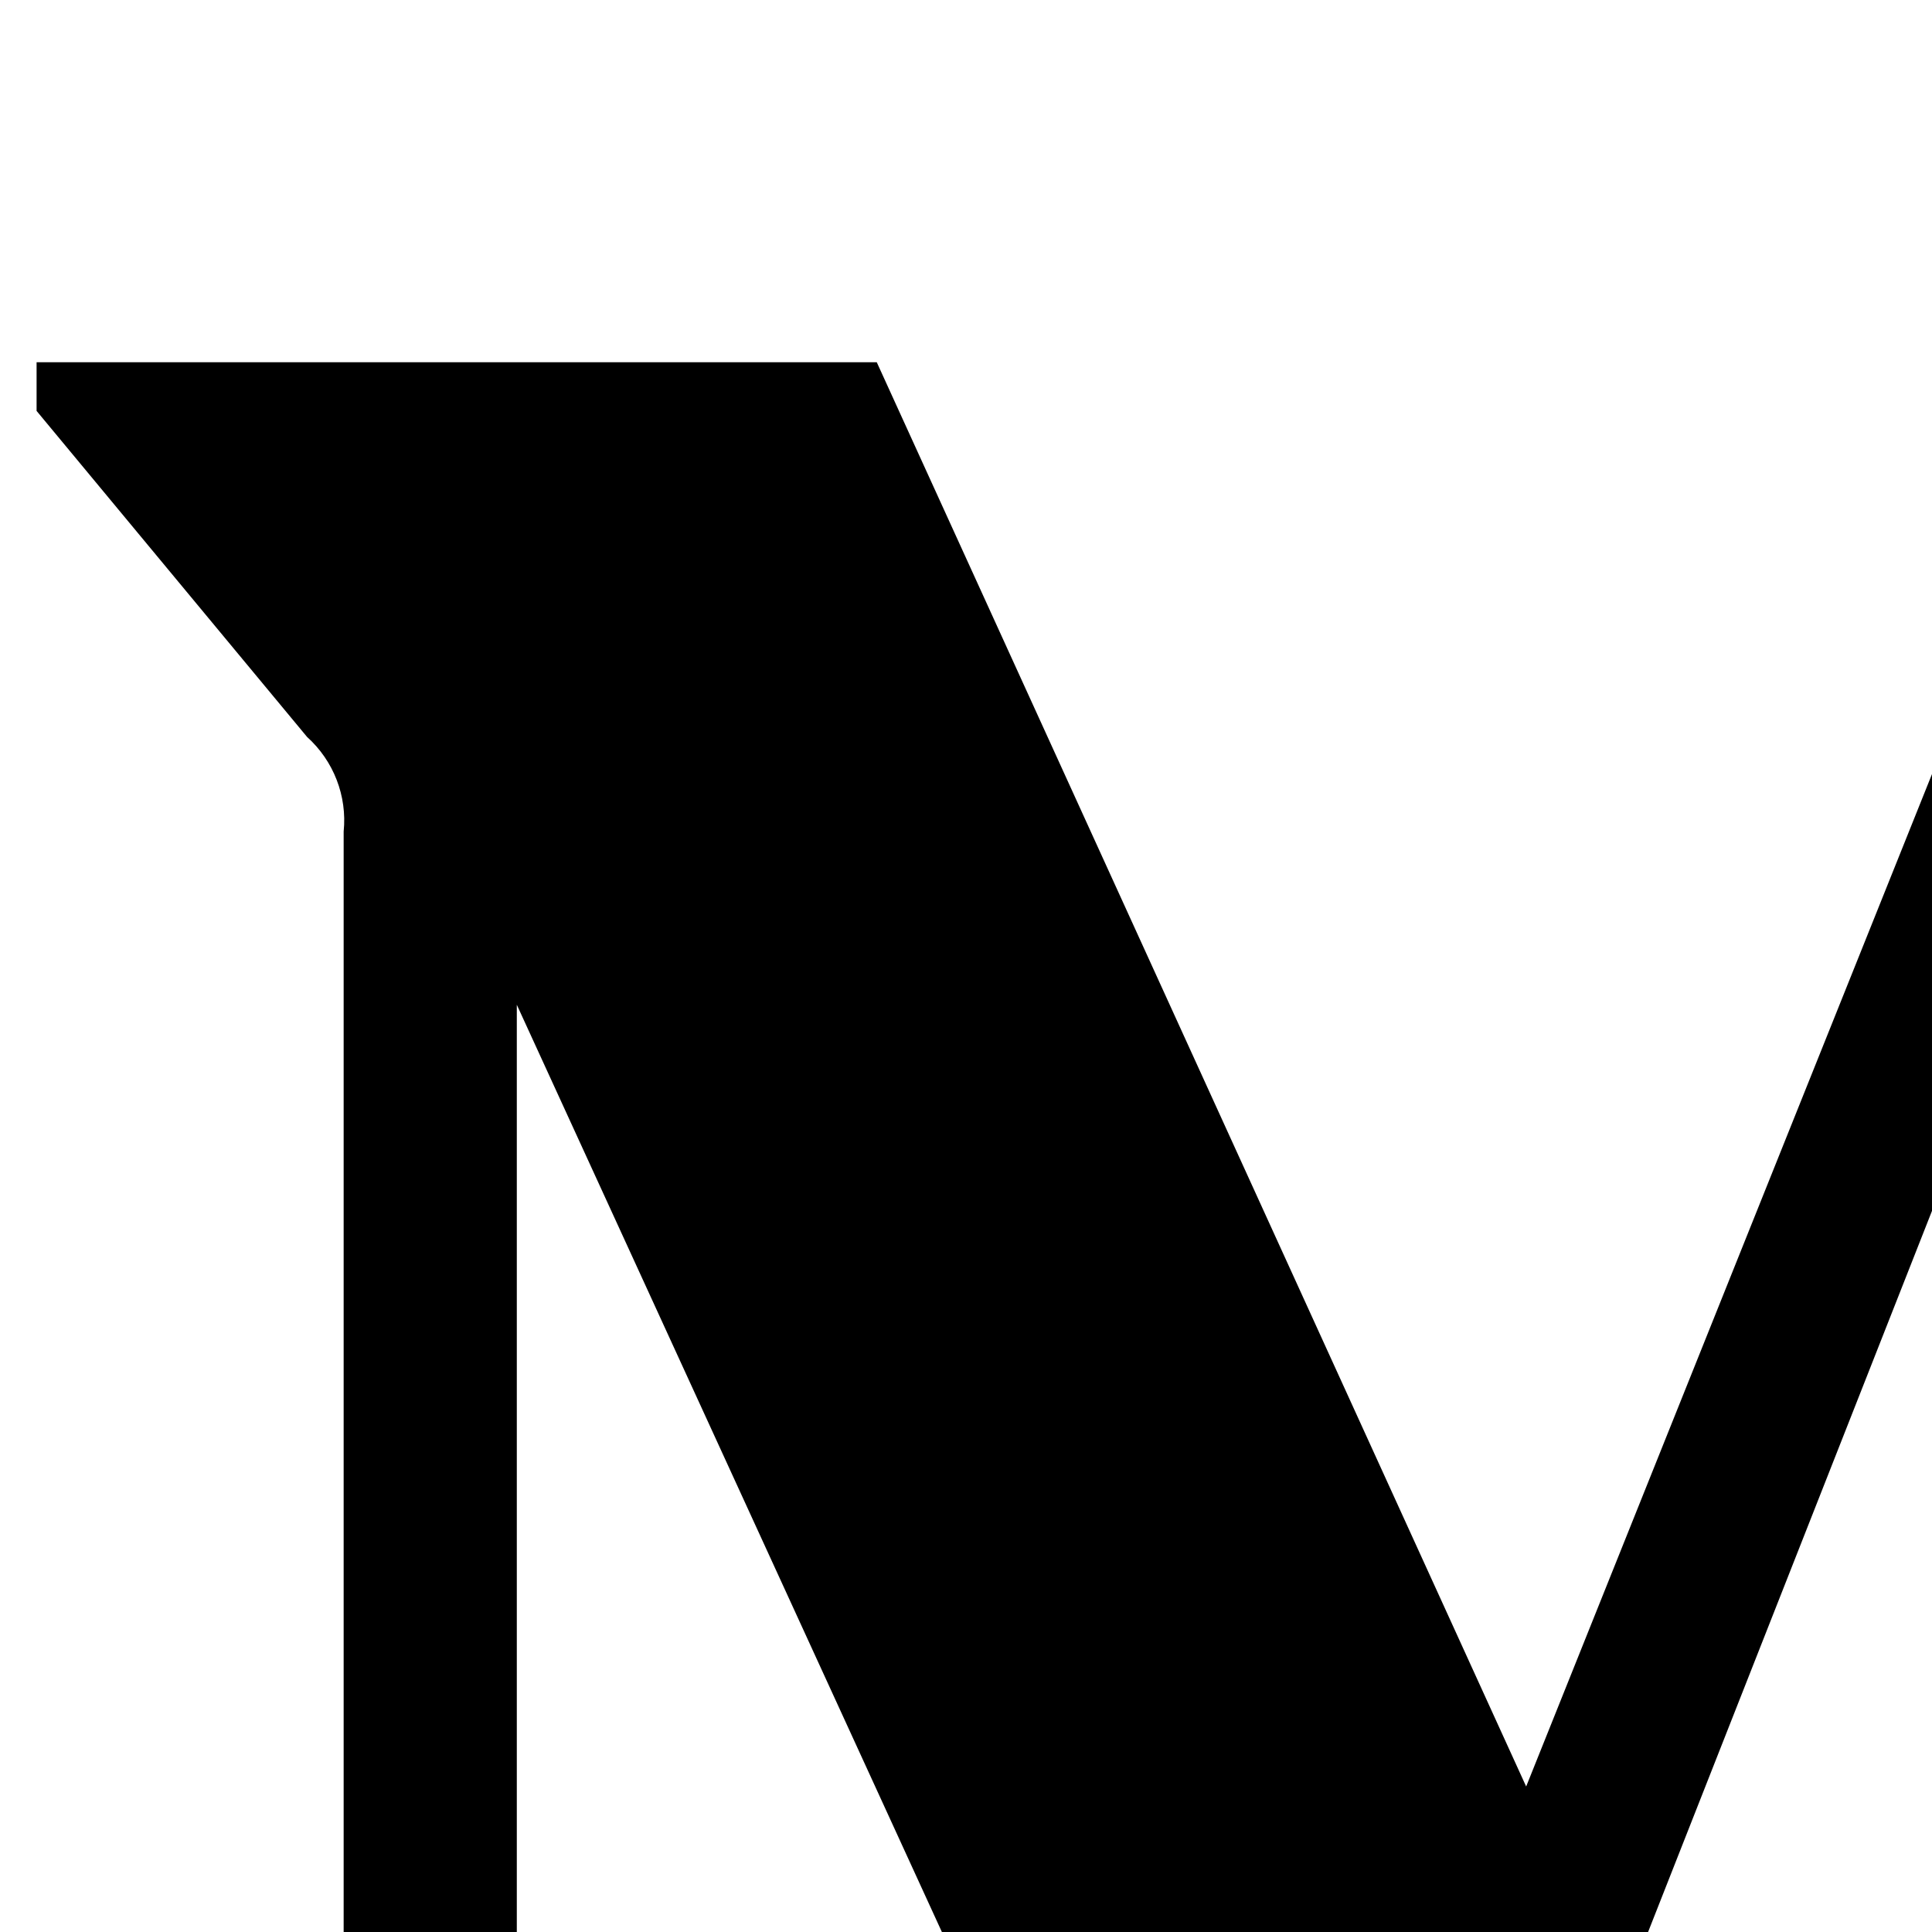
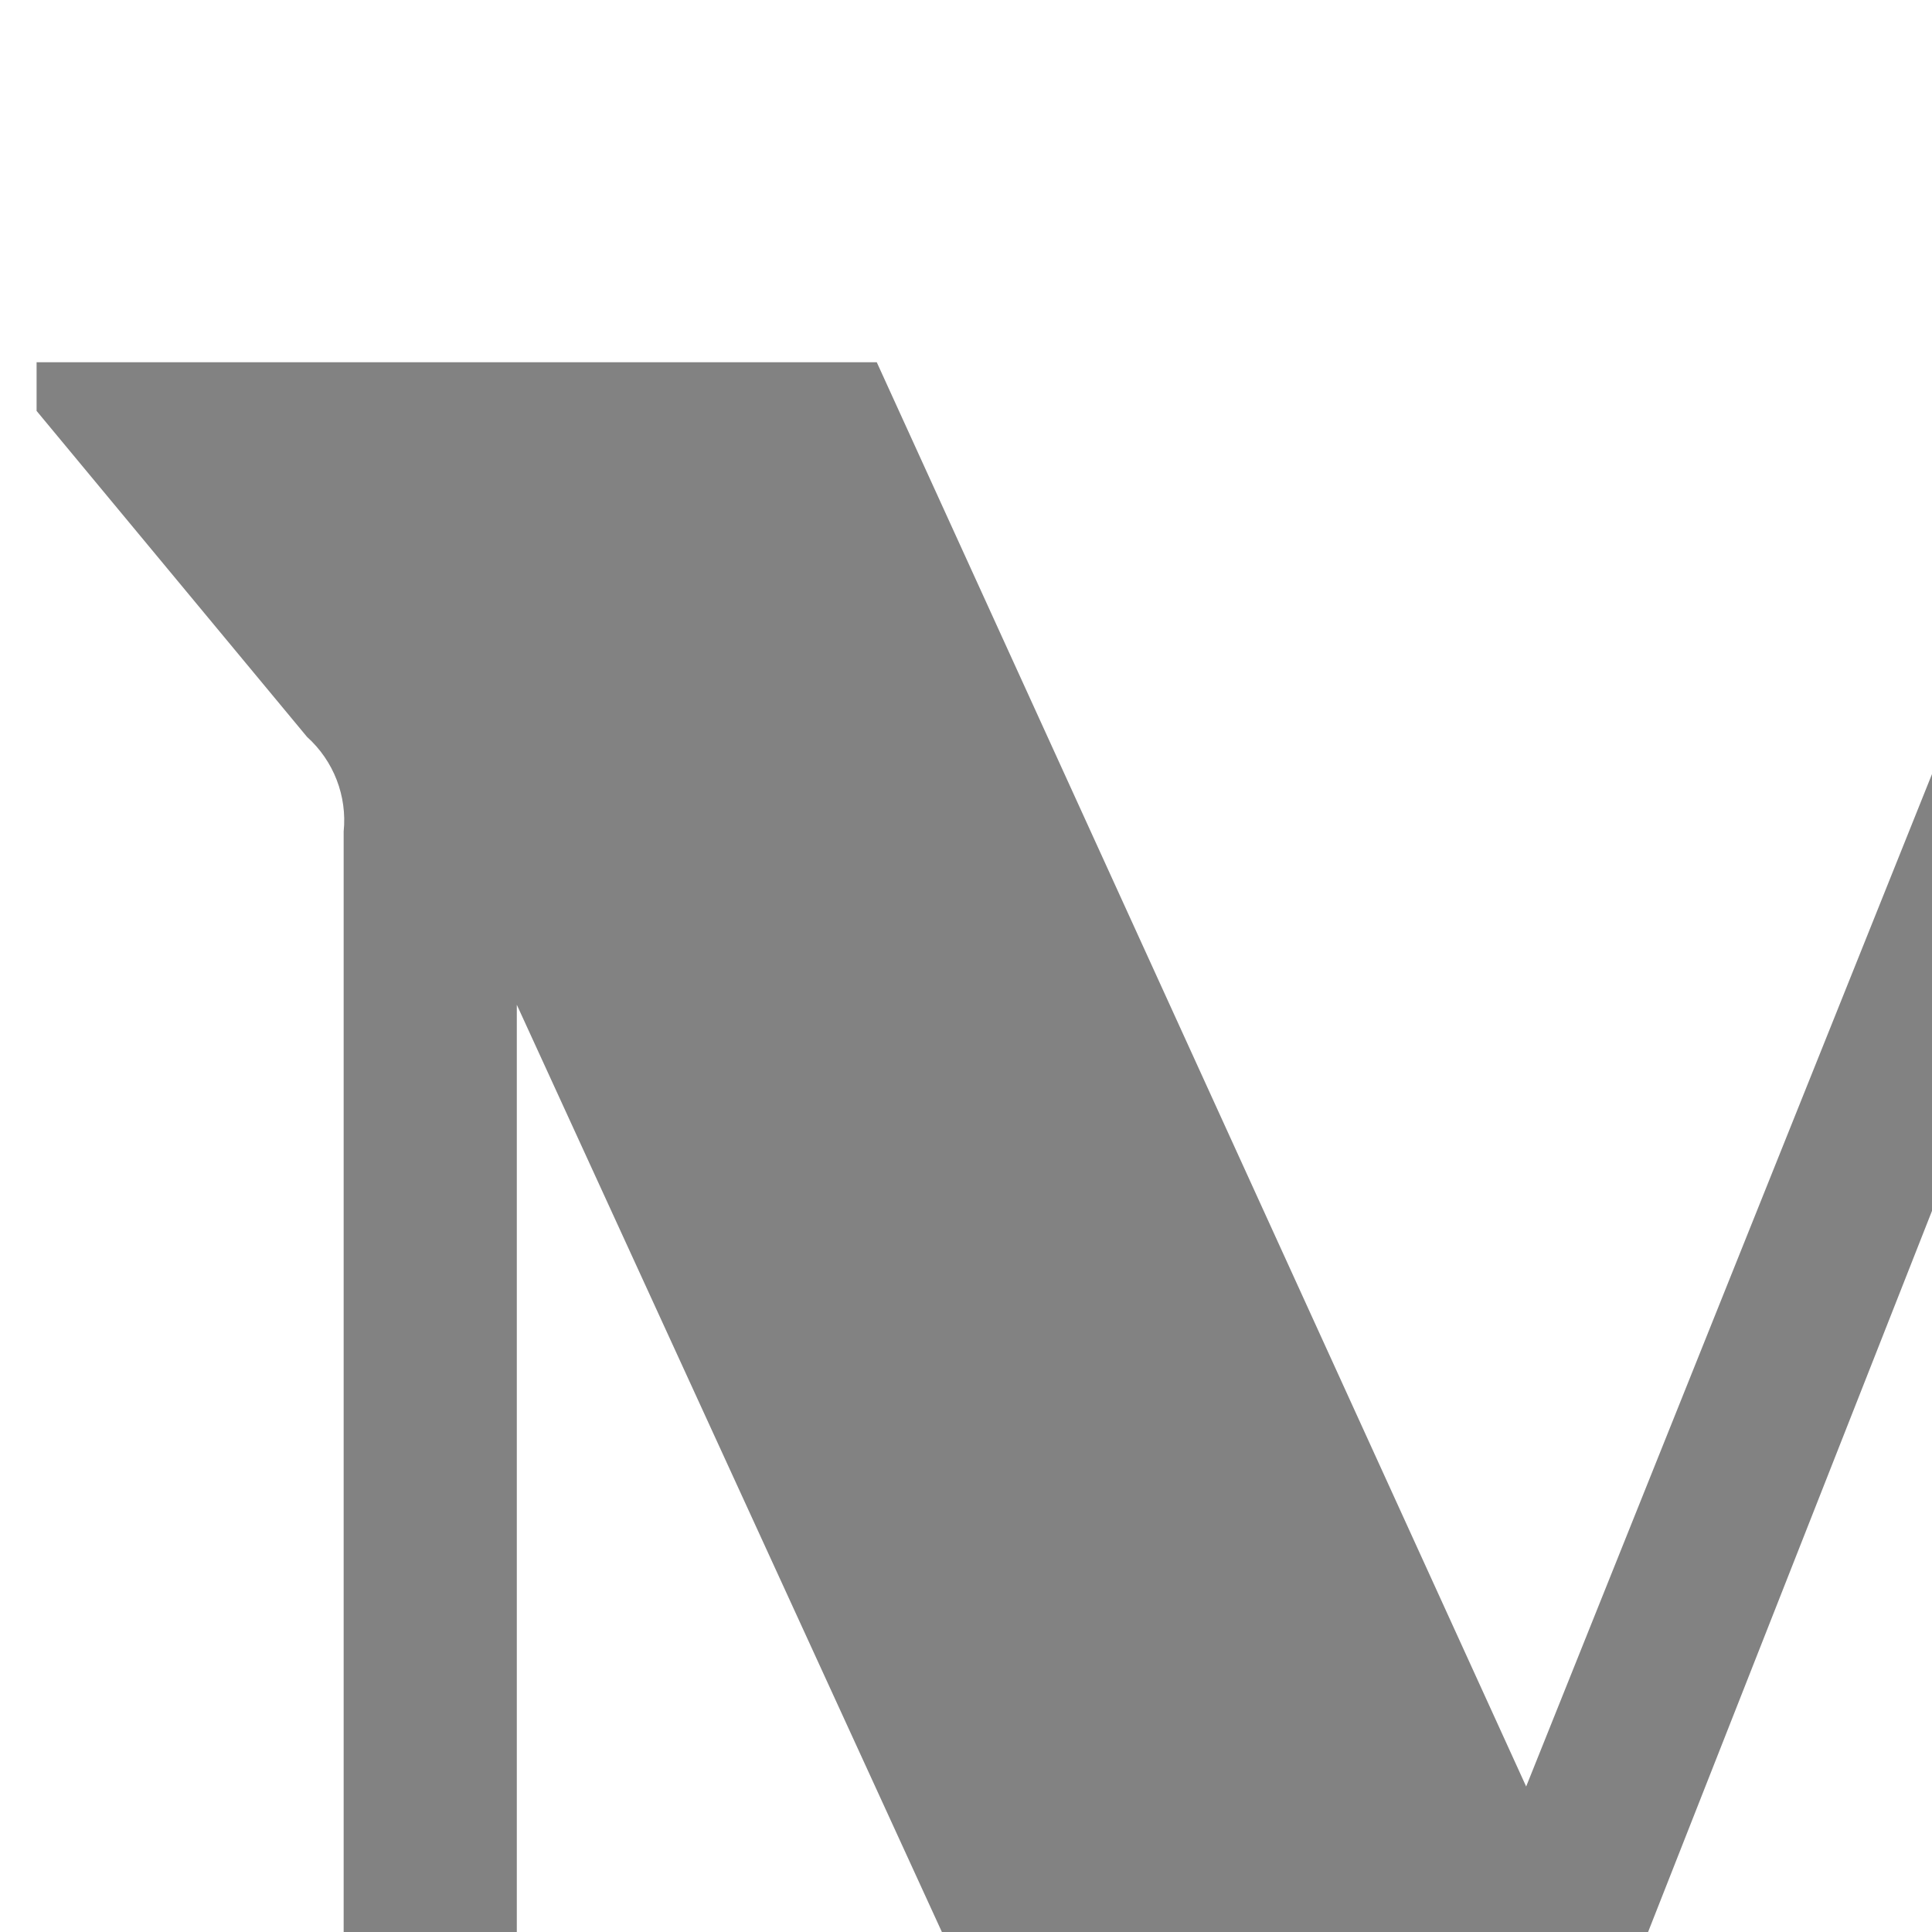
- <svg xmlns="http://www.w3.org/2000/svg" width="16px" height="16px" fill-rule="evenodd" clip-rule="evenodd">
-   <path d="M2.846 6.887c.03-.295-.083-.586-.303-.784l-2.24-2.7v-.403h6.958l5.378 11.795 4.728-11.795h6.633v.403l-1.916 1.837c-.165.126-.247.333-.213.538v13.498c-.034.204.048.411.213.537l1.871 1.837v.403h-9.412v-.403l1.939-1.882c.19-.19.19-.246.19-.537v-10.91l-5.389 13.688h-.728l-6.275-13.688v9.174c-.052.385.076.774.347 1.052l2.521 3.058v.404h-7.148v-.404l2.521-3.058c.27-.279.39-.67.325-1.052v-10.608z" />
+ <svg viewBox="0 0 16 16">
+   <path fill="#828282" d="M2.846 6.887c.03-.295-.083-.586-.303-.784l-2.24-2.7v-.403h6.958l5.378 11.795 4.728-11.795h6.633v.403l-1.916 1.837c-.165.126-.247.333-.213.538v13.498c-.034.204.048.411.213.537l1.871 1.837v.403h-9.412v-.403l1.939-1.882c.19-.19.19-.246.19-.537v-10.91l-5.389 13.688h-.728l-6.275-13.688v9.174c-.052.385.076.774.347 1.052l2.521 3.058v.404h-7.148v-.404l2.521-3.058c.27-.279.39-.67.325-1.052v-10.608z" />
</svg>
